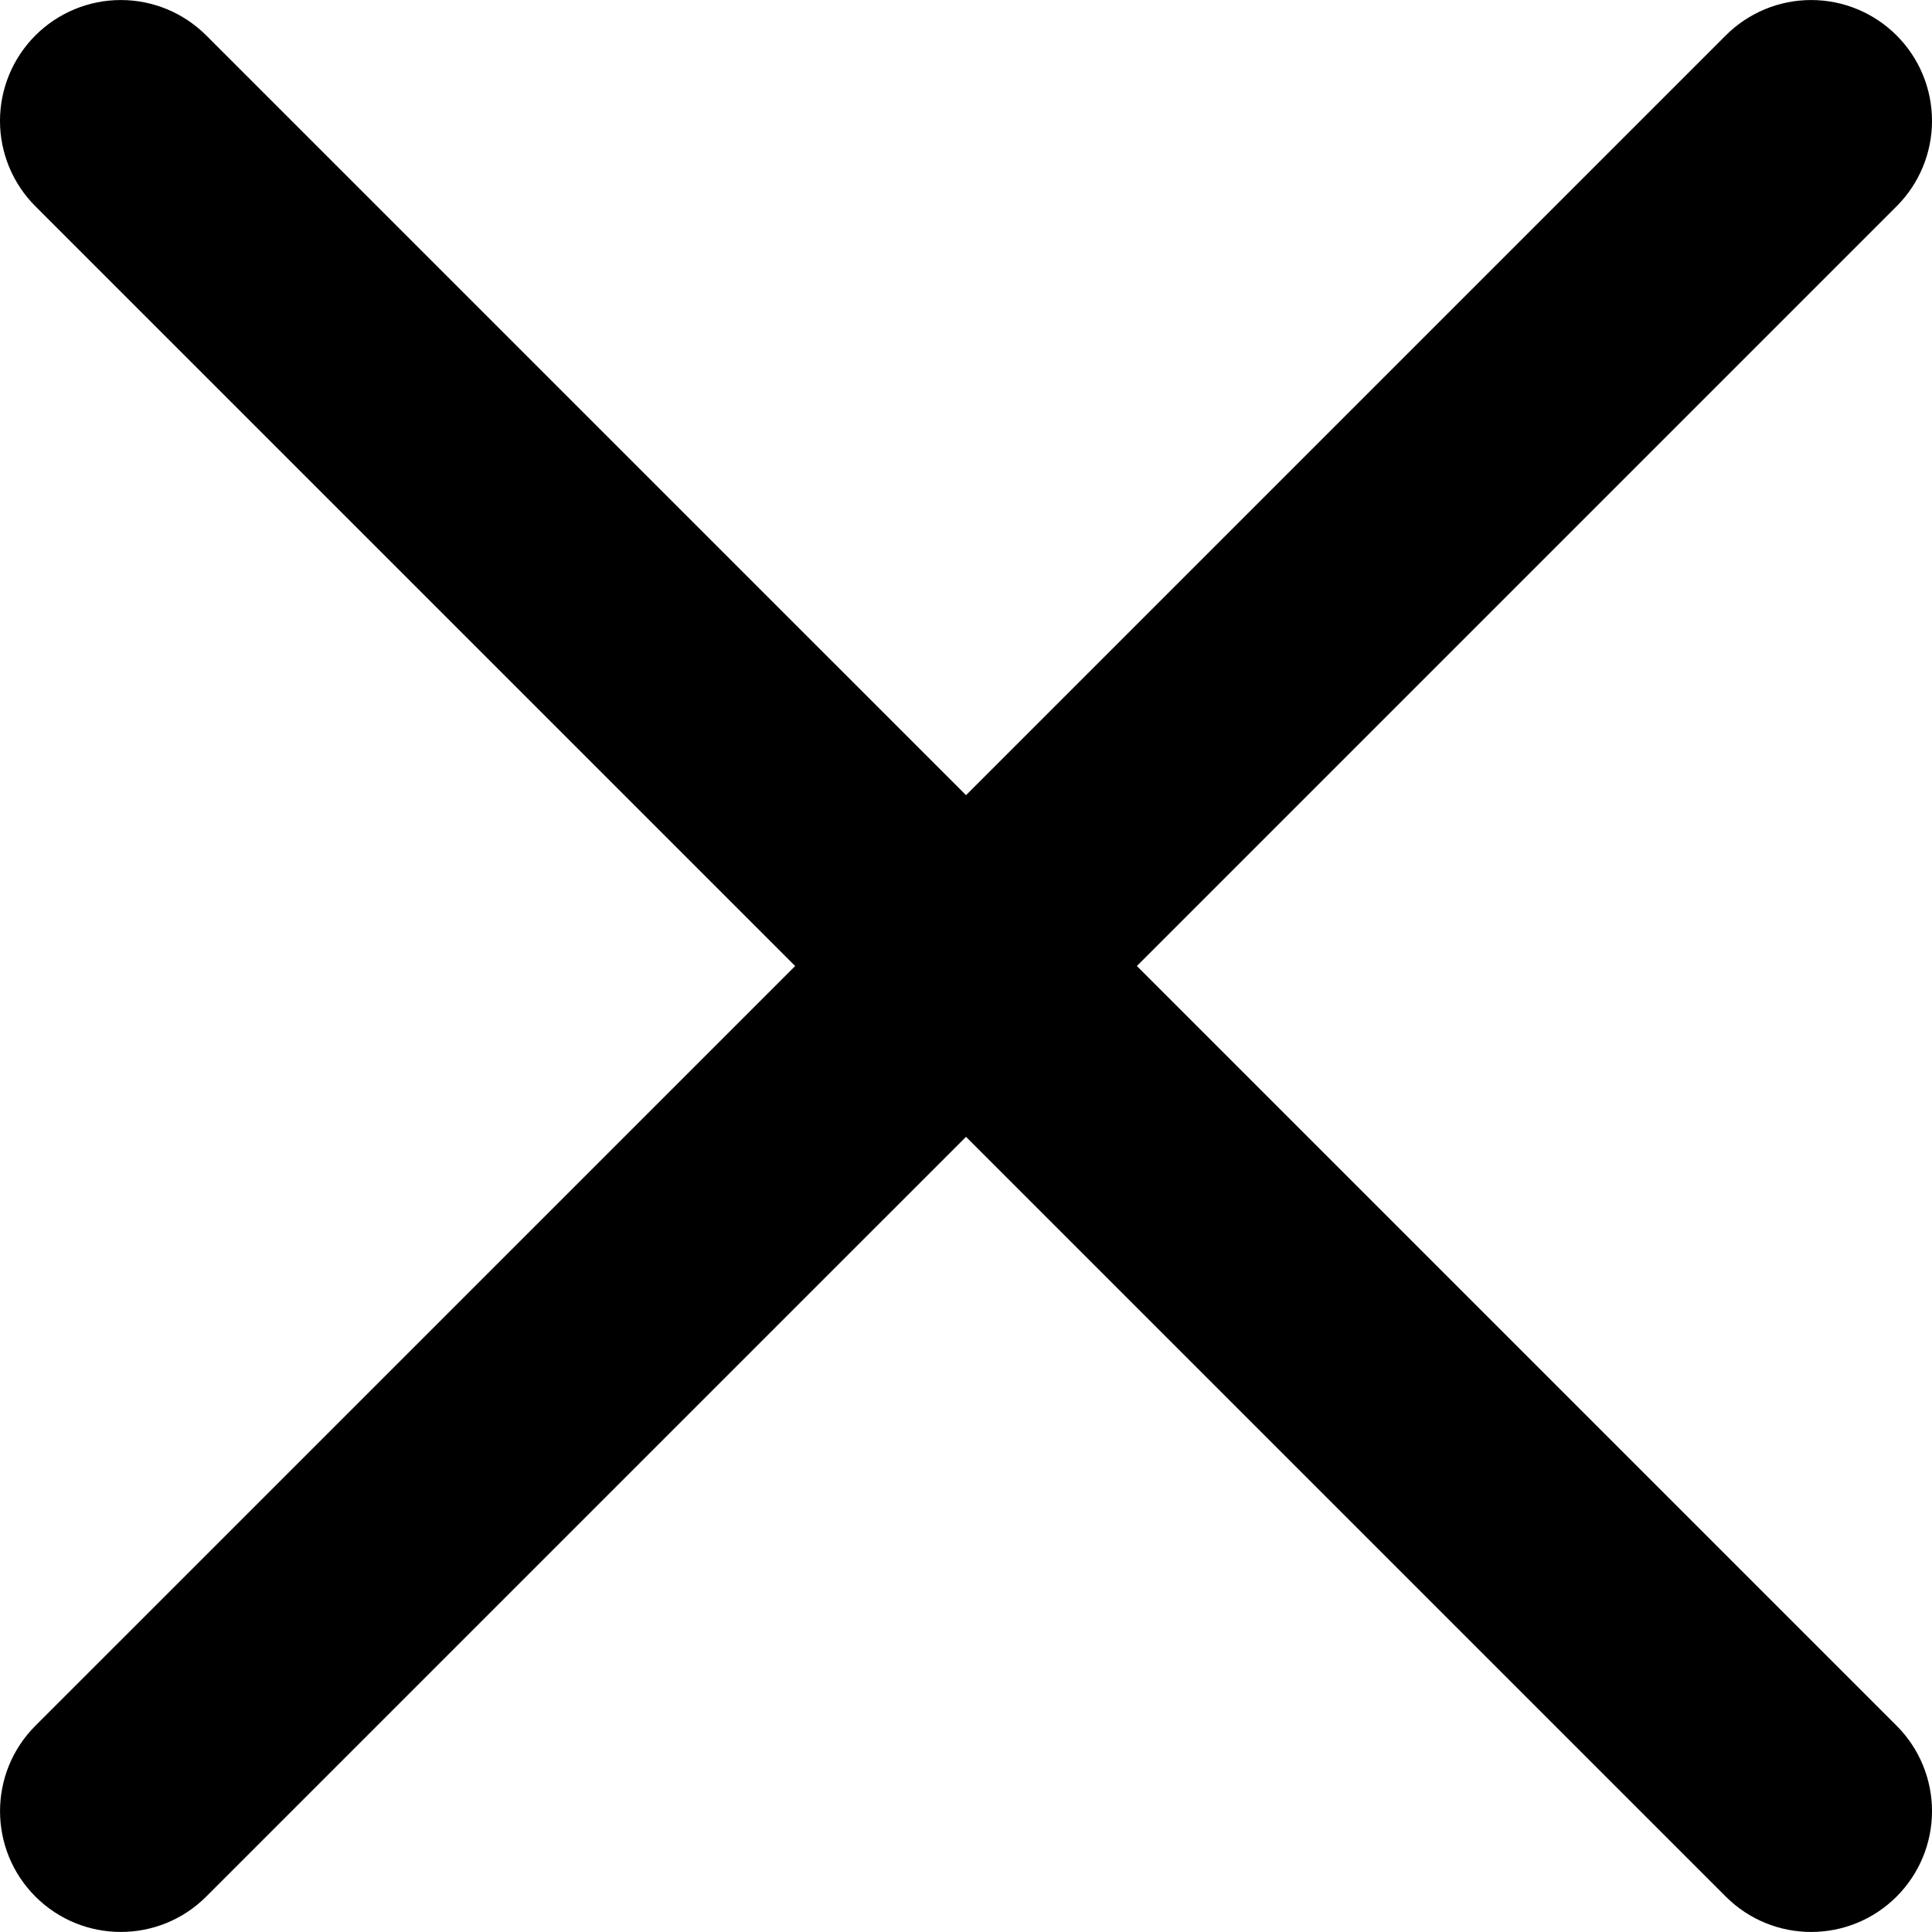
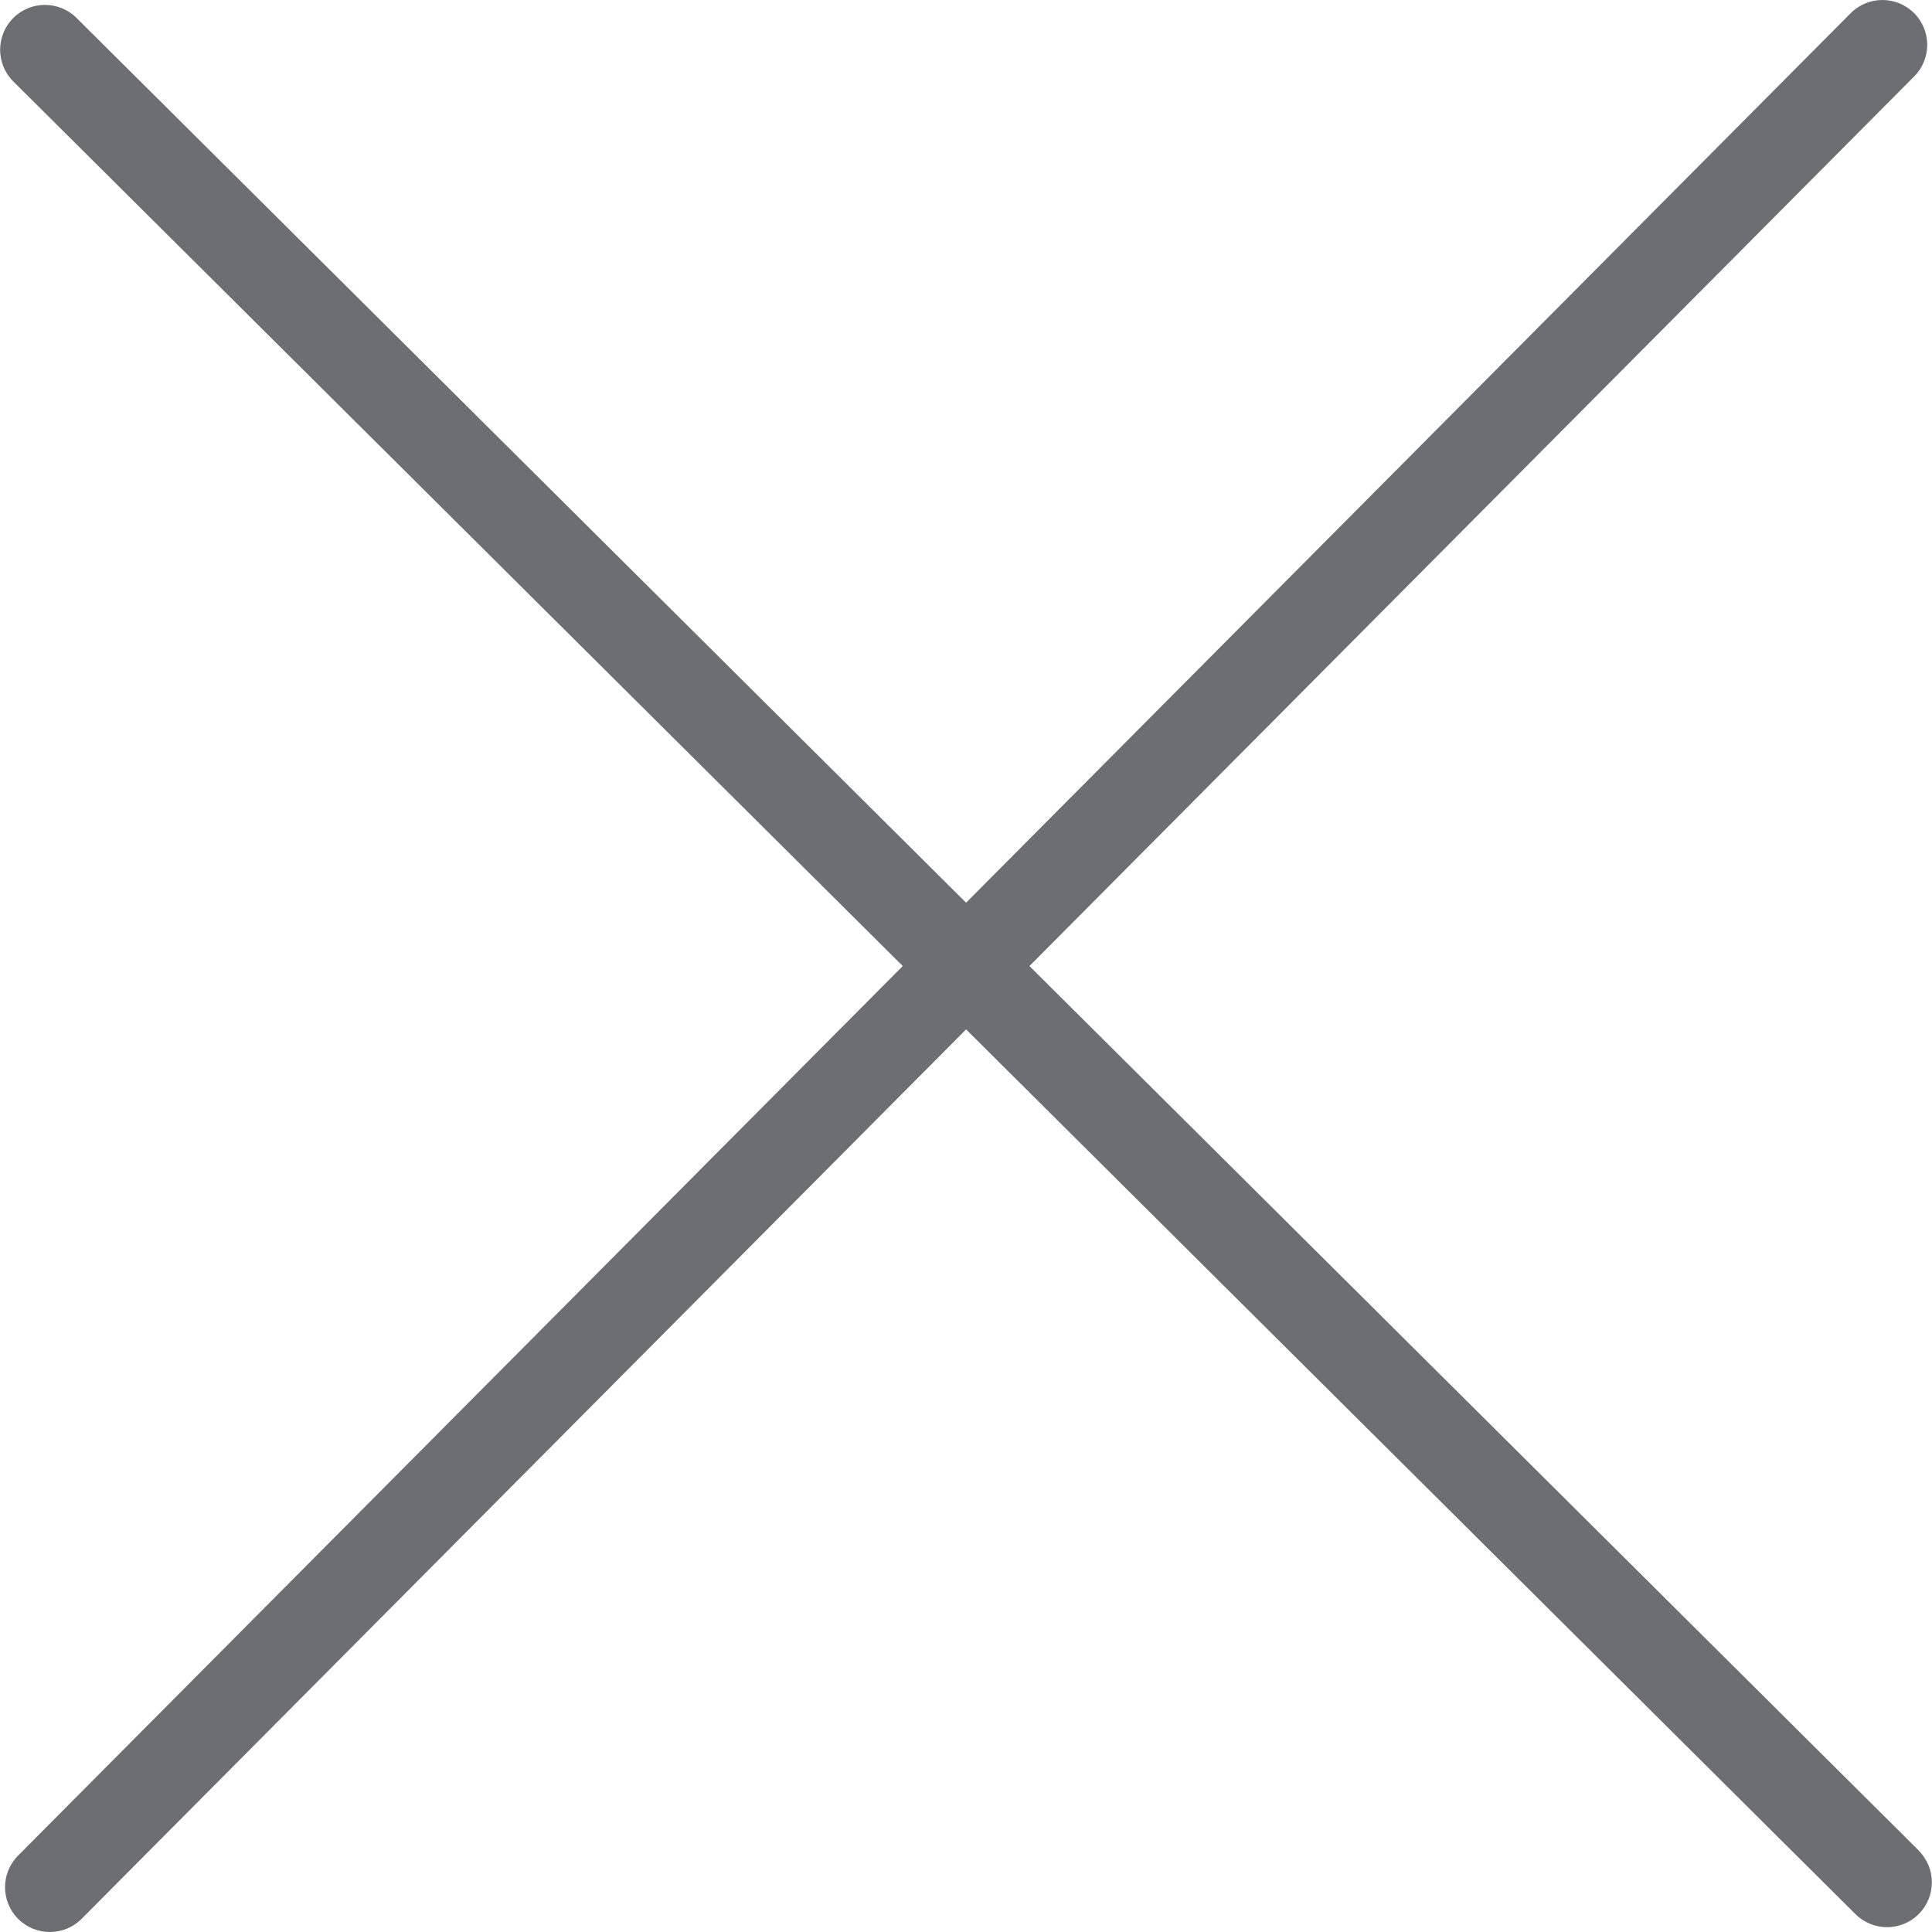
- <svg xmlns="http://www.w3.org/2000/svg" version="1.1" width="512" height="512" x="0" y="0" viewBox="0 0 47.971 47.971" style="enable-background:new 0 0 512 512" xml:space="preserve" class="">
+ <svg xmlns="http://www.w3.org/2000/svg" version="1.1" width="512" height="512" x="0" y="0" viewBox="0 0 344.971 344.971" style="enable-background:new 0 0 512 512" xml:space="preserve" class="">
  <g>
-     <path d="M28.228 23.986 47.092 5.122a2.998 2.998 0 0 0 0-4.242 2.998 2.998 0 0 0-4.242 0L23.986 19.744 5.121.88a2.998 2.998 0 0 0-4.242 0 2.998 2.998 0 0 0 0 4.242l18.865 18.864L.879 42.85a2.998 2.998 0 1 0 4.242 4.241l18.865-18.864L42.85 47.091c.586.586 1.354.879 2.121.879s1.535-.293 2.121-.879a2.998 2.998 0 0 0 0-4.242L28.228 23.986z" fill="#000000" opacity="1" data-original="#000000" class="" />
+     <path d="M342.622 330.438 183.814 172.494 341.79 13.646a8.001 8.001 0 1 0-11.344-11.288L172.502 161.182 13.67 3.206A8.001 8.001 0 1 0 2.382 14.55L161.19 172.494 3.23 331.326a8.001 8.001 0 1 0 11.344 11.288l157.928-158.808 158.8 157.976a8.001 8.001 0 1 0 11.288-11.344h.032z" style="" fill="#6d6e71" data-original="#6d6e71" class="" />
  </g>
</svg>
